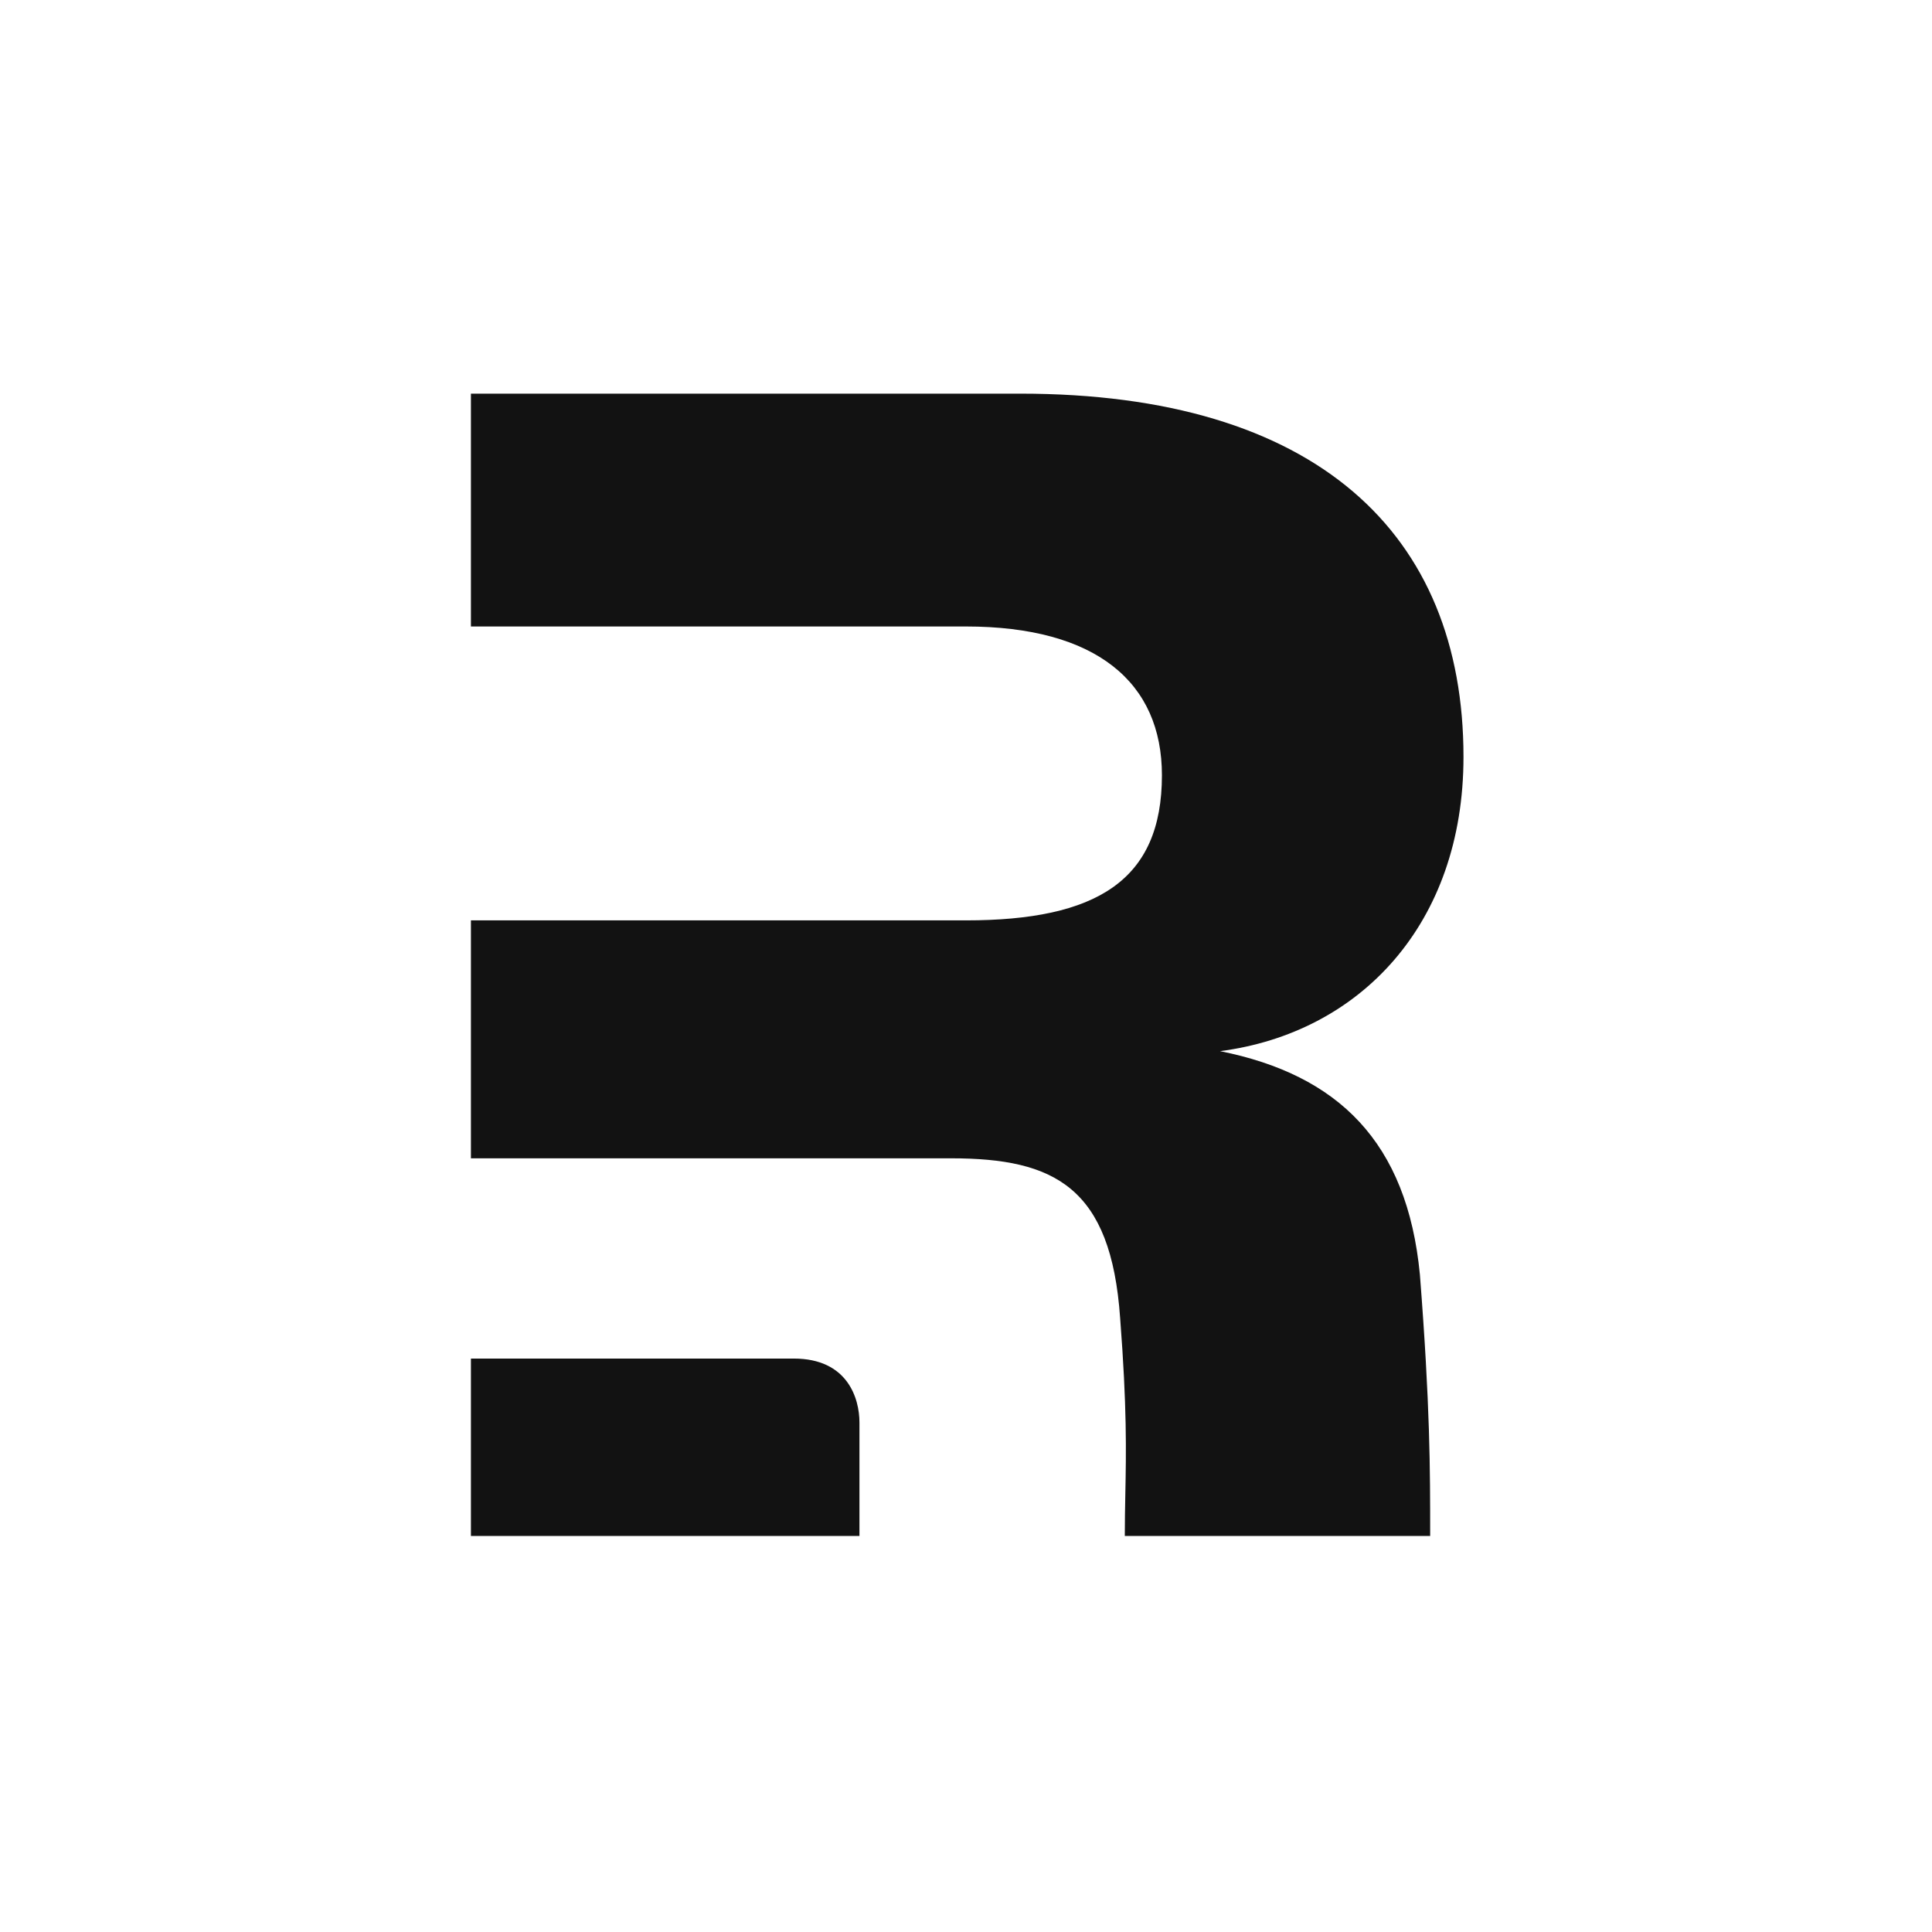
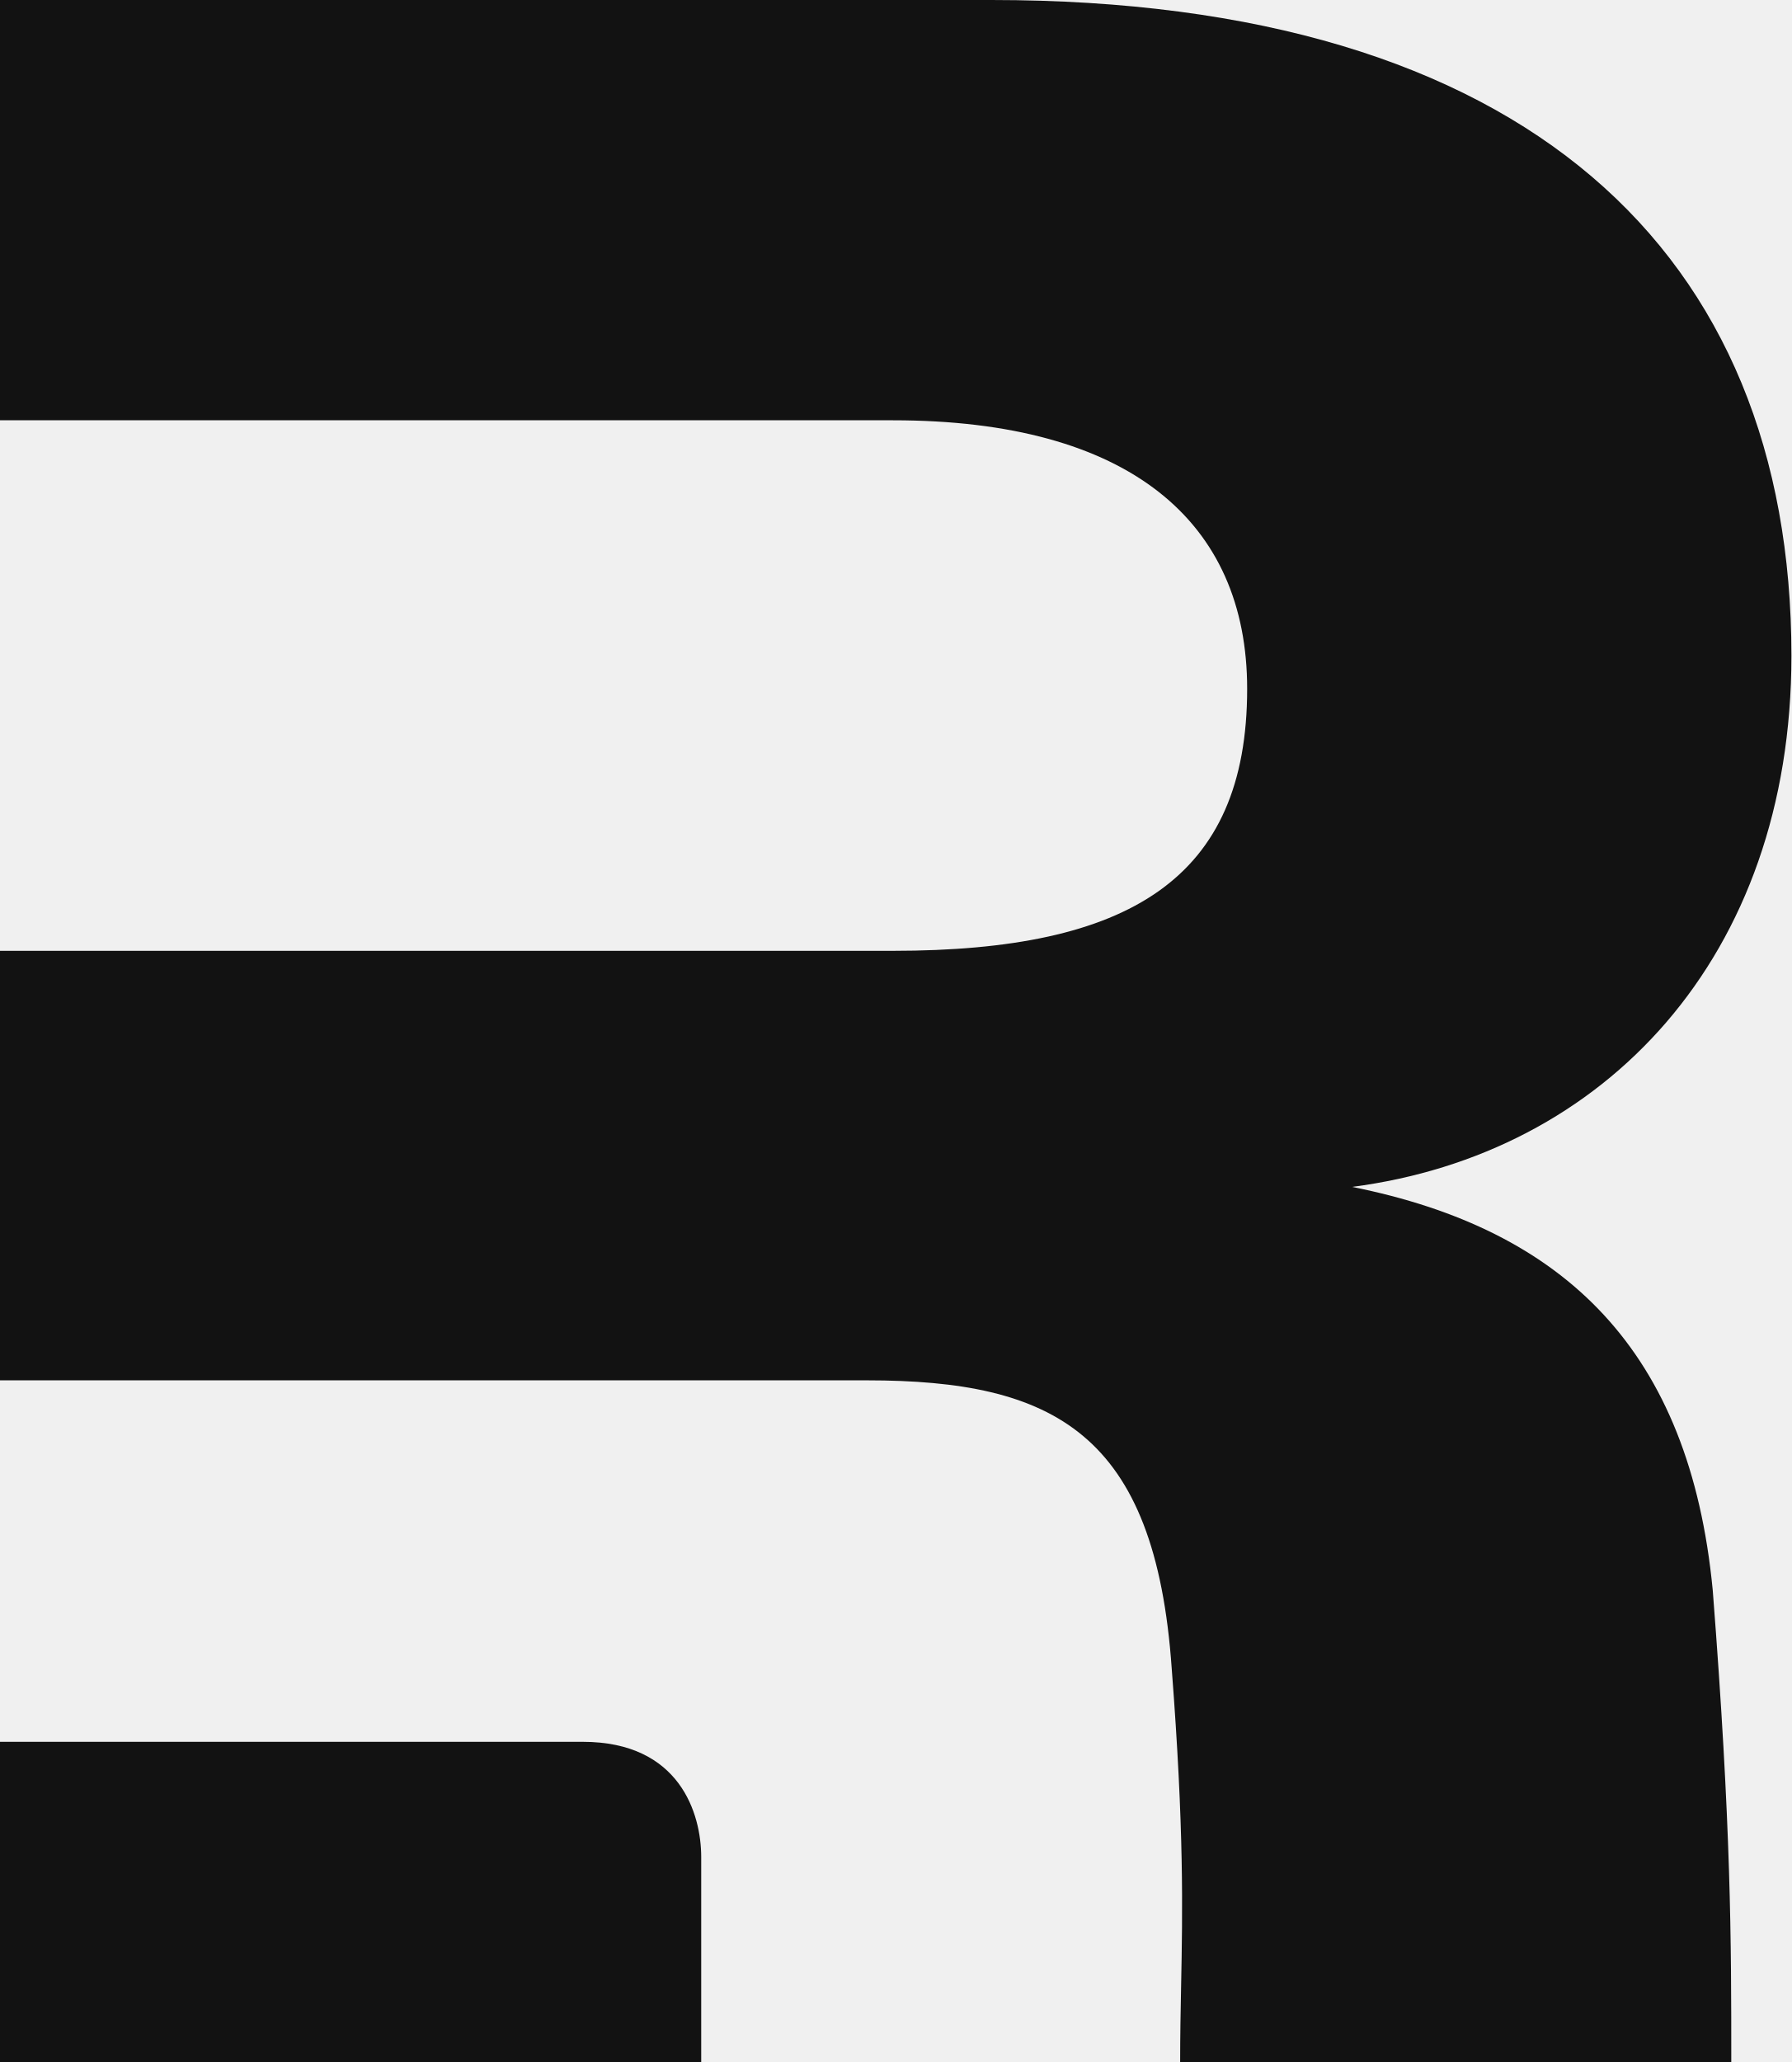
- <svg xmlns="http://www.w3.org/2000/svg" width="800" height="800" viewBox="0 0 800 800" fill="none">
-   <rect width="800" height="800" fill="white" />
-   <path fill-rule="evenodd" clip-rule="evenodd" d="M587.947 527.768C592.201 582.418 592.201 608.036 592.201 636H465.756C465.756 629.909 465.865 624.337 465.975 618.687C466.317 601.123 466.674 582.807 463.828 545.819C460.067 491.667 436.748 479.634 393.871 479.634H355.883H195V381.109H399.889C454.049 381.109 481.13 364.633 481.13 321.011C481.13 282.654 454.049 259.41 399.889 259.41H195V163H422.456C545.069 163 606 220.912 606 313.42C606 382.613 563.123 427.739 505.201 435.26C554.096 445.037 582.681 472.865 587.947 527.768Z" fill="#121212" />
-   <path d="M195 636V562.553H328.697C351.029 562.553 355.878 579.116 355.878 588.994V636H195Z" fill="#121212" />
+ <svg xmlns="http://www.w3.org/2000/svg" width="411" height="473" viewBox="0 0 411 473" fill="none">
+   <path fill-rule="evenodd" clip-rule="evenodd" d="M392.946 364.768C397.201 419.418 397.201 445.036 397.201 473H270.756C270.756 466.909 270.865 461.337 270.975 455.687C271.317 438.123 271.674 419.807 268.828 382.819C265.067 328.667 241.748 316.634 198.871 316.634H160.883H0V218.109H204.889C259.049 218.109 286.13 201.633 286.13 158.011C286.13 119.654 259.049 96.41 204.889 96.41H0V0H227.456C350.069 0 411 57.912 411 150.42C411 219.613 368.123 264.739 310.201 272.26C359.096 282.037 387.681 309.865 392.946 364.768Z" fill="#121212" />
+   <path d="M0 473V399.553H133.697C156.029 399.553 160.878 416.116 160.878 425.994V473H0Z" fill="#121212" />
</svg>
